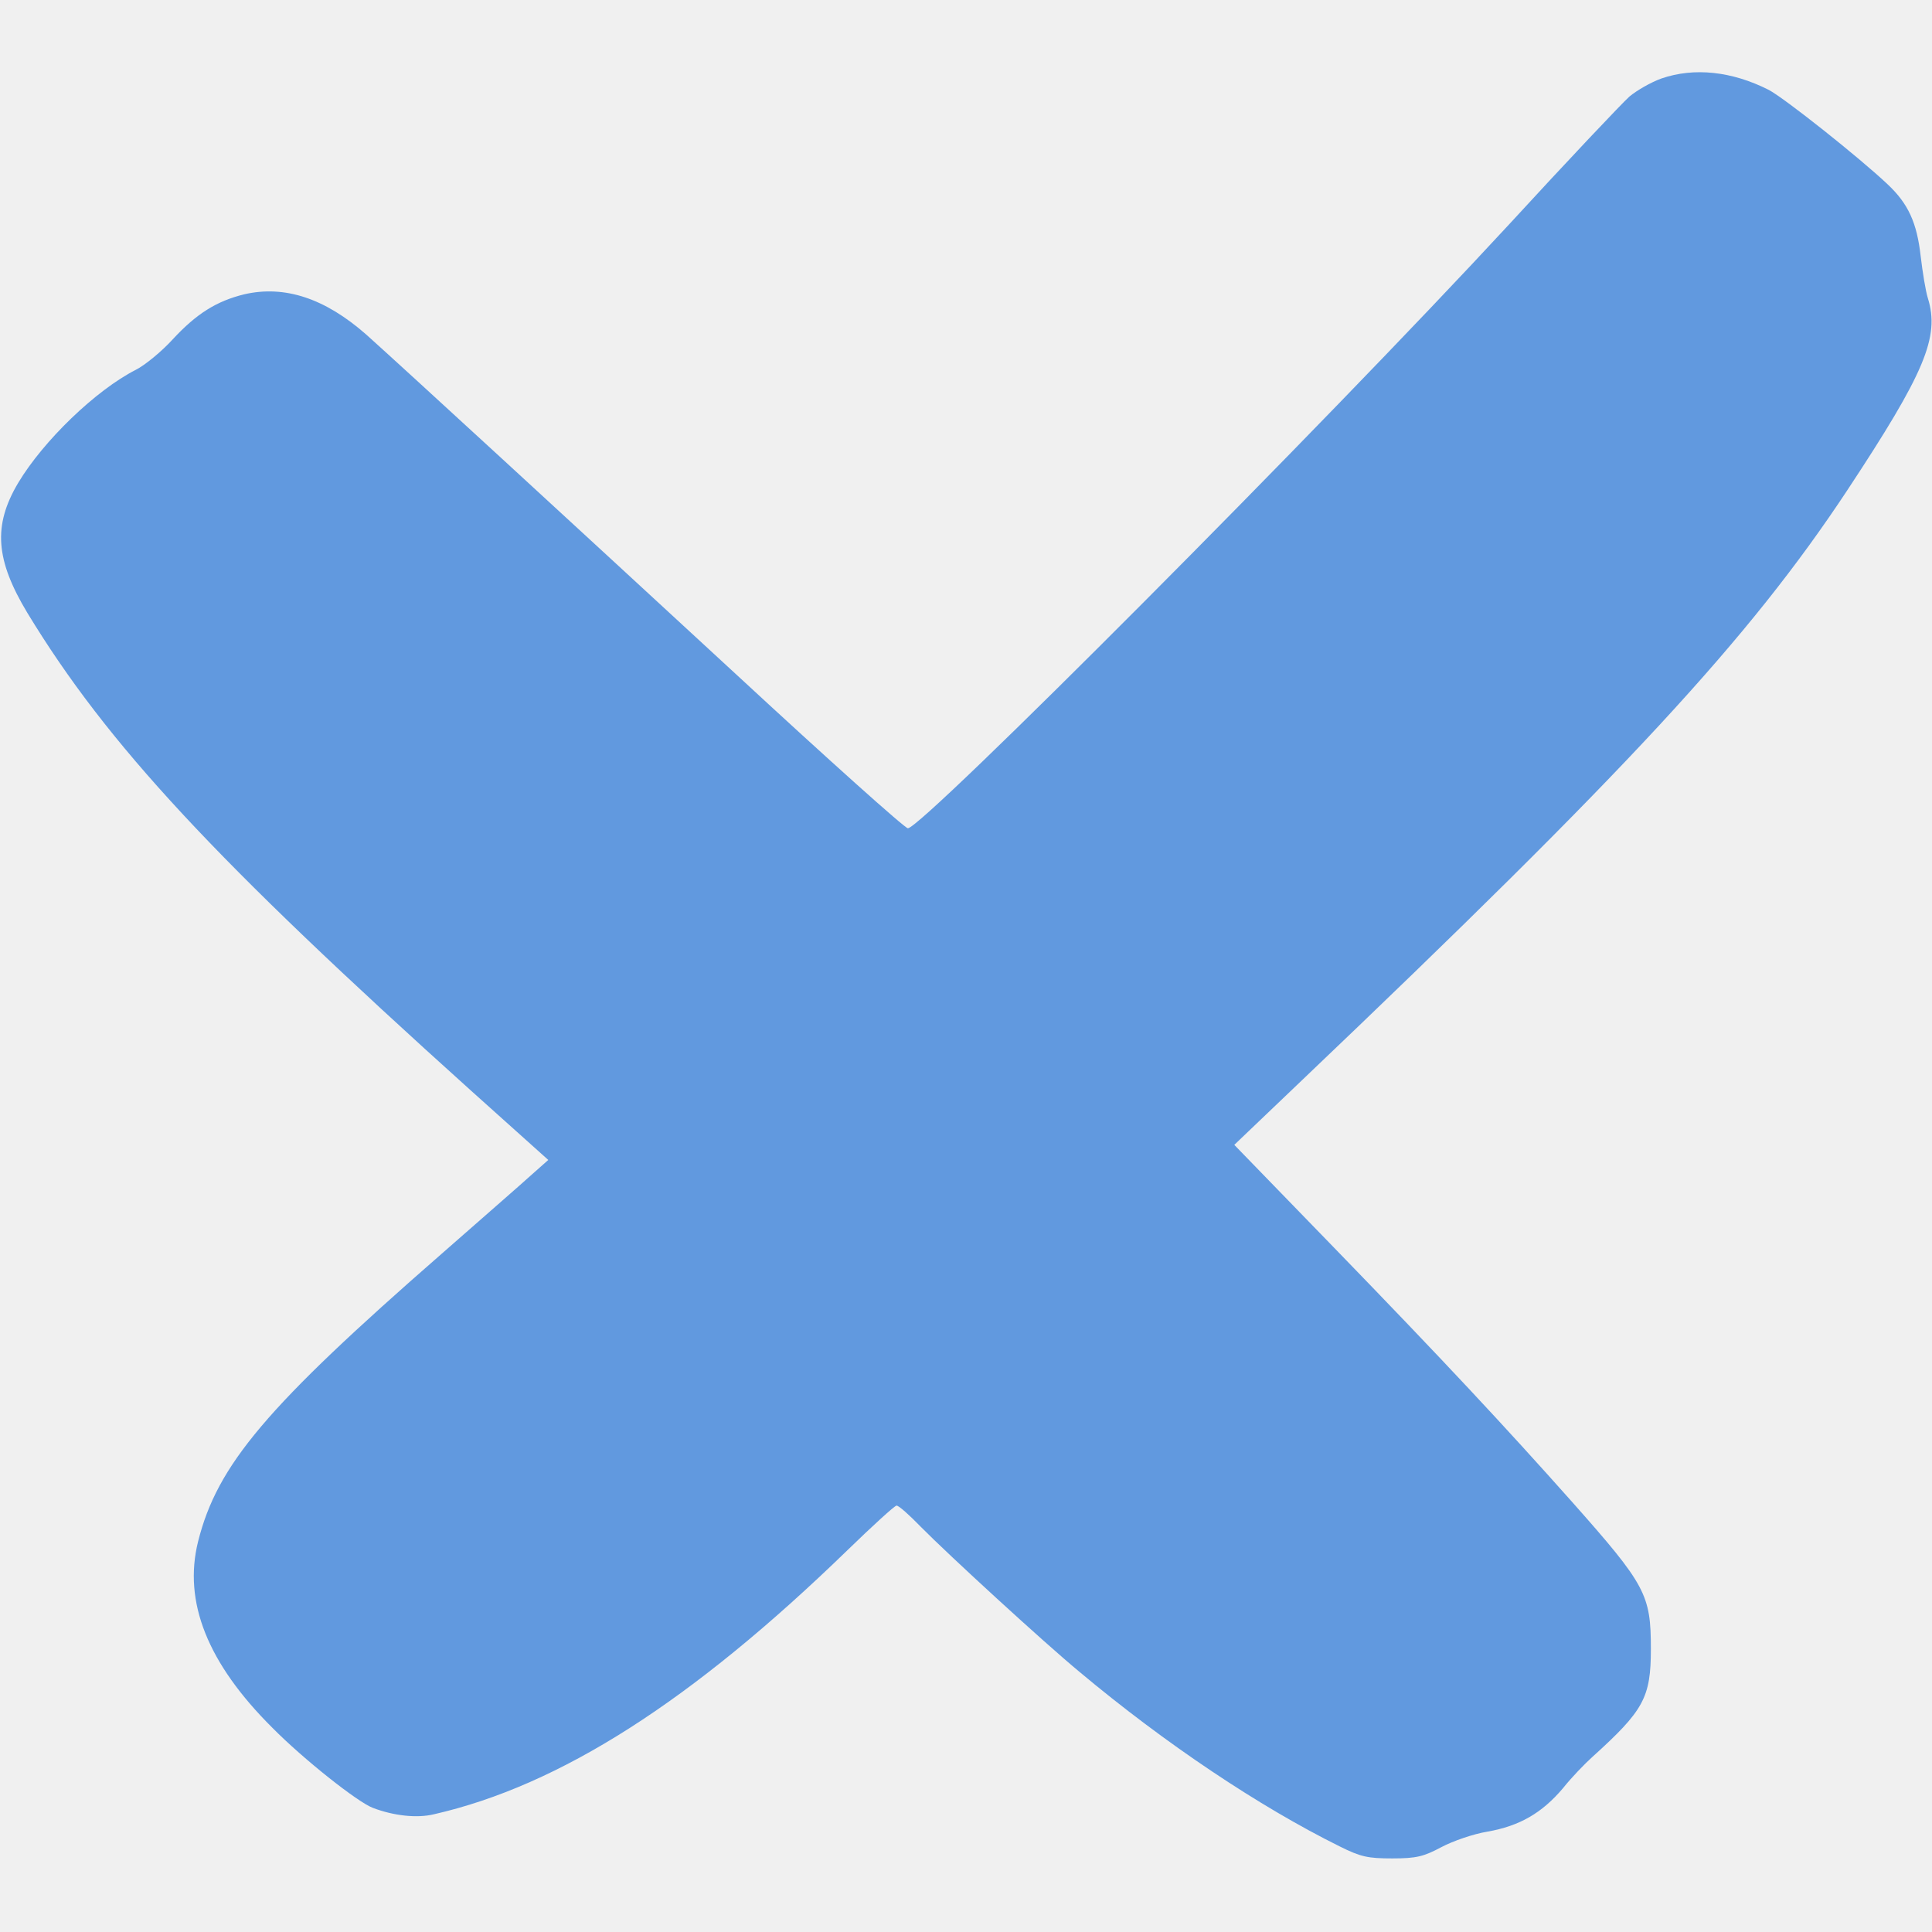
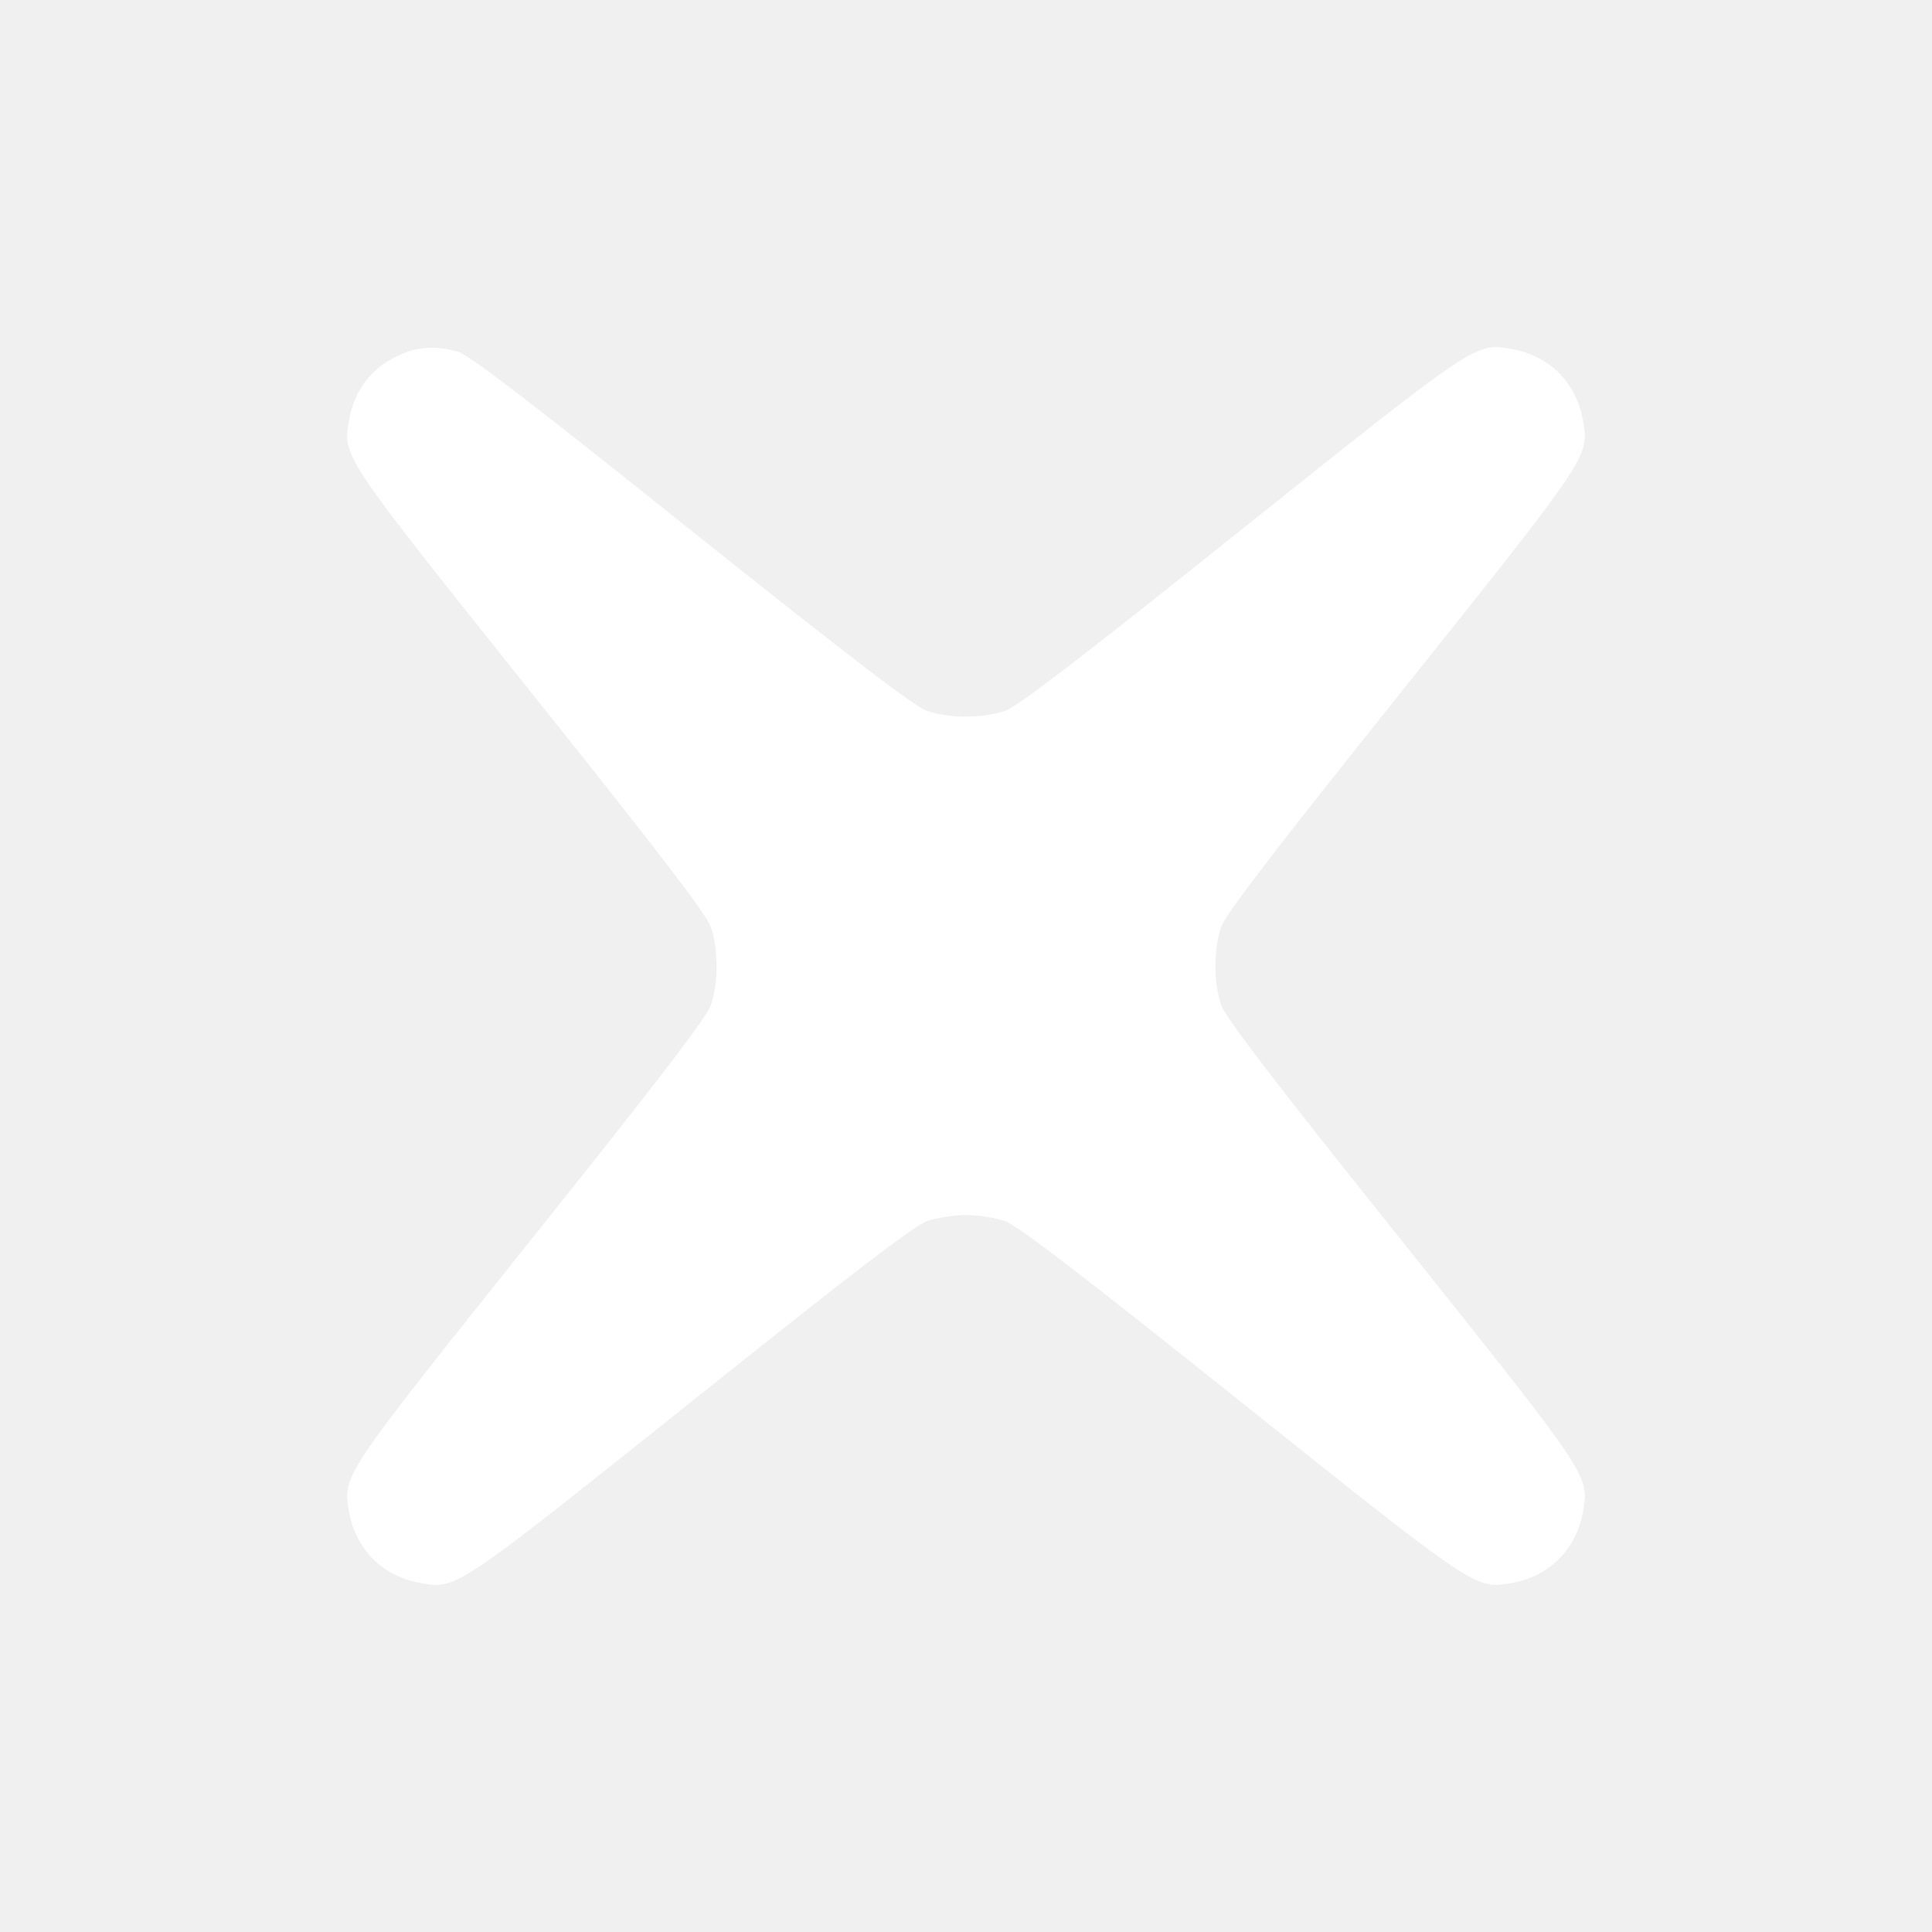
<svg xmlns="http://www.w3.org/2000/svg" version="1.0" width="512pt" height="512pt" viewBox="0 0 512 512" preserveAspectRatio="xMidYMid meet">
-   <g transform="translate(0,512) scale(0.1,-0.1)" fill="#6199DF" stroke="none">
-     <path d="M4403 4912 c-28 -10 -66 -32 -85 -48 -19 -17 -163 -169 -320 -340 -485 -525 -1554 -1599 -1592 -1599 -8 0 -211 182 -452 405 -465 429 -876 807 -983 903 -109 96 -216 132 -324 107 -73 -18 -126 -51 -189 -119 -29 -32 -74 -69 -98 -81 -106 -54 -245 -188 -312 -300 -67 -113 -60 -204 25 -345 211 -347 496 -654 1176 -1266 l204 -183 -44 -39 c-24 -22 -132 -116 -239 -210 -465 -406 -594 -559 -645 -762 -40 -160 25 -323 197 -494 82 -83 226 -197 266 -212 55 -21 117 -28 162 -17 333 76 683 299 1096 700 67 65 125 118 130 118 6 0 34 -25 64 -56 74 -75 327 -307 420 -384 228 -191 478 -358 690 -463 56 -28 75 -32 140 -32 64 0 83 5 130 30 30 16 85 35 122 41 85 15 144 49 200 115 23 29 59 66 78 83 136 123 155 157 155 286 0 144 -13 169 -209 390 -178 200 -340 374 -633 676 l-262 270 177 169 c864 823 1187 1172 1447 1565 206 312 246 407 214 510 -6 19 -14 69 -19 111 -10 89 -33 139 -87 190 -75 71 -274 229 -316 251 -97 49 -197 60 -284 30z" />
+   <g transform="translate(0,512) scale(0.1,-0.1)" fill="#fff" stroke="none">
+     <path d="M1090 4191 c-93 -29 -151 -95 -166 -190 -15 -92 -13 -94 482 -714 339 -424 467 -591 478 -624 20 -59 20 -147 0 -206 -11 -33 -139 -200 -478 -624 -495 -620 -497 -622 -482 -714 17 -105 90 -178 195 -195 92 -15 94 -13 714 482 424 339 591 467 624 478 26 9 72 16 103 16 31 0 77 -7 103 -16 33 -11 200 -139 624 -478 620 -495 622 -497 714 -482 105 17 178 90 195 195 15 92 13 94 -482 714 -339 424 -467 591 -478 624 -20 59 -20 147 0 206 11 33 139 200 478 624 495 620 497 622 482 714 -17 105 -90 178 -195 195 -92 15 -94 13 -714 -482 -424 -339 -591 -467 -624 -478 -59 -20 -147 -20 -206 0 -33 11 -200 139 -624 477 -417 334 -589 466 -619 475 -46 13 -86 14 -124 3z" />
  </g>
</svg>
